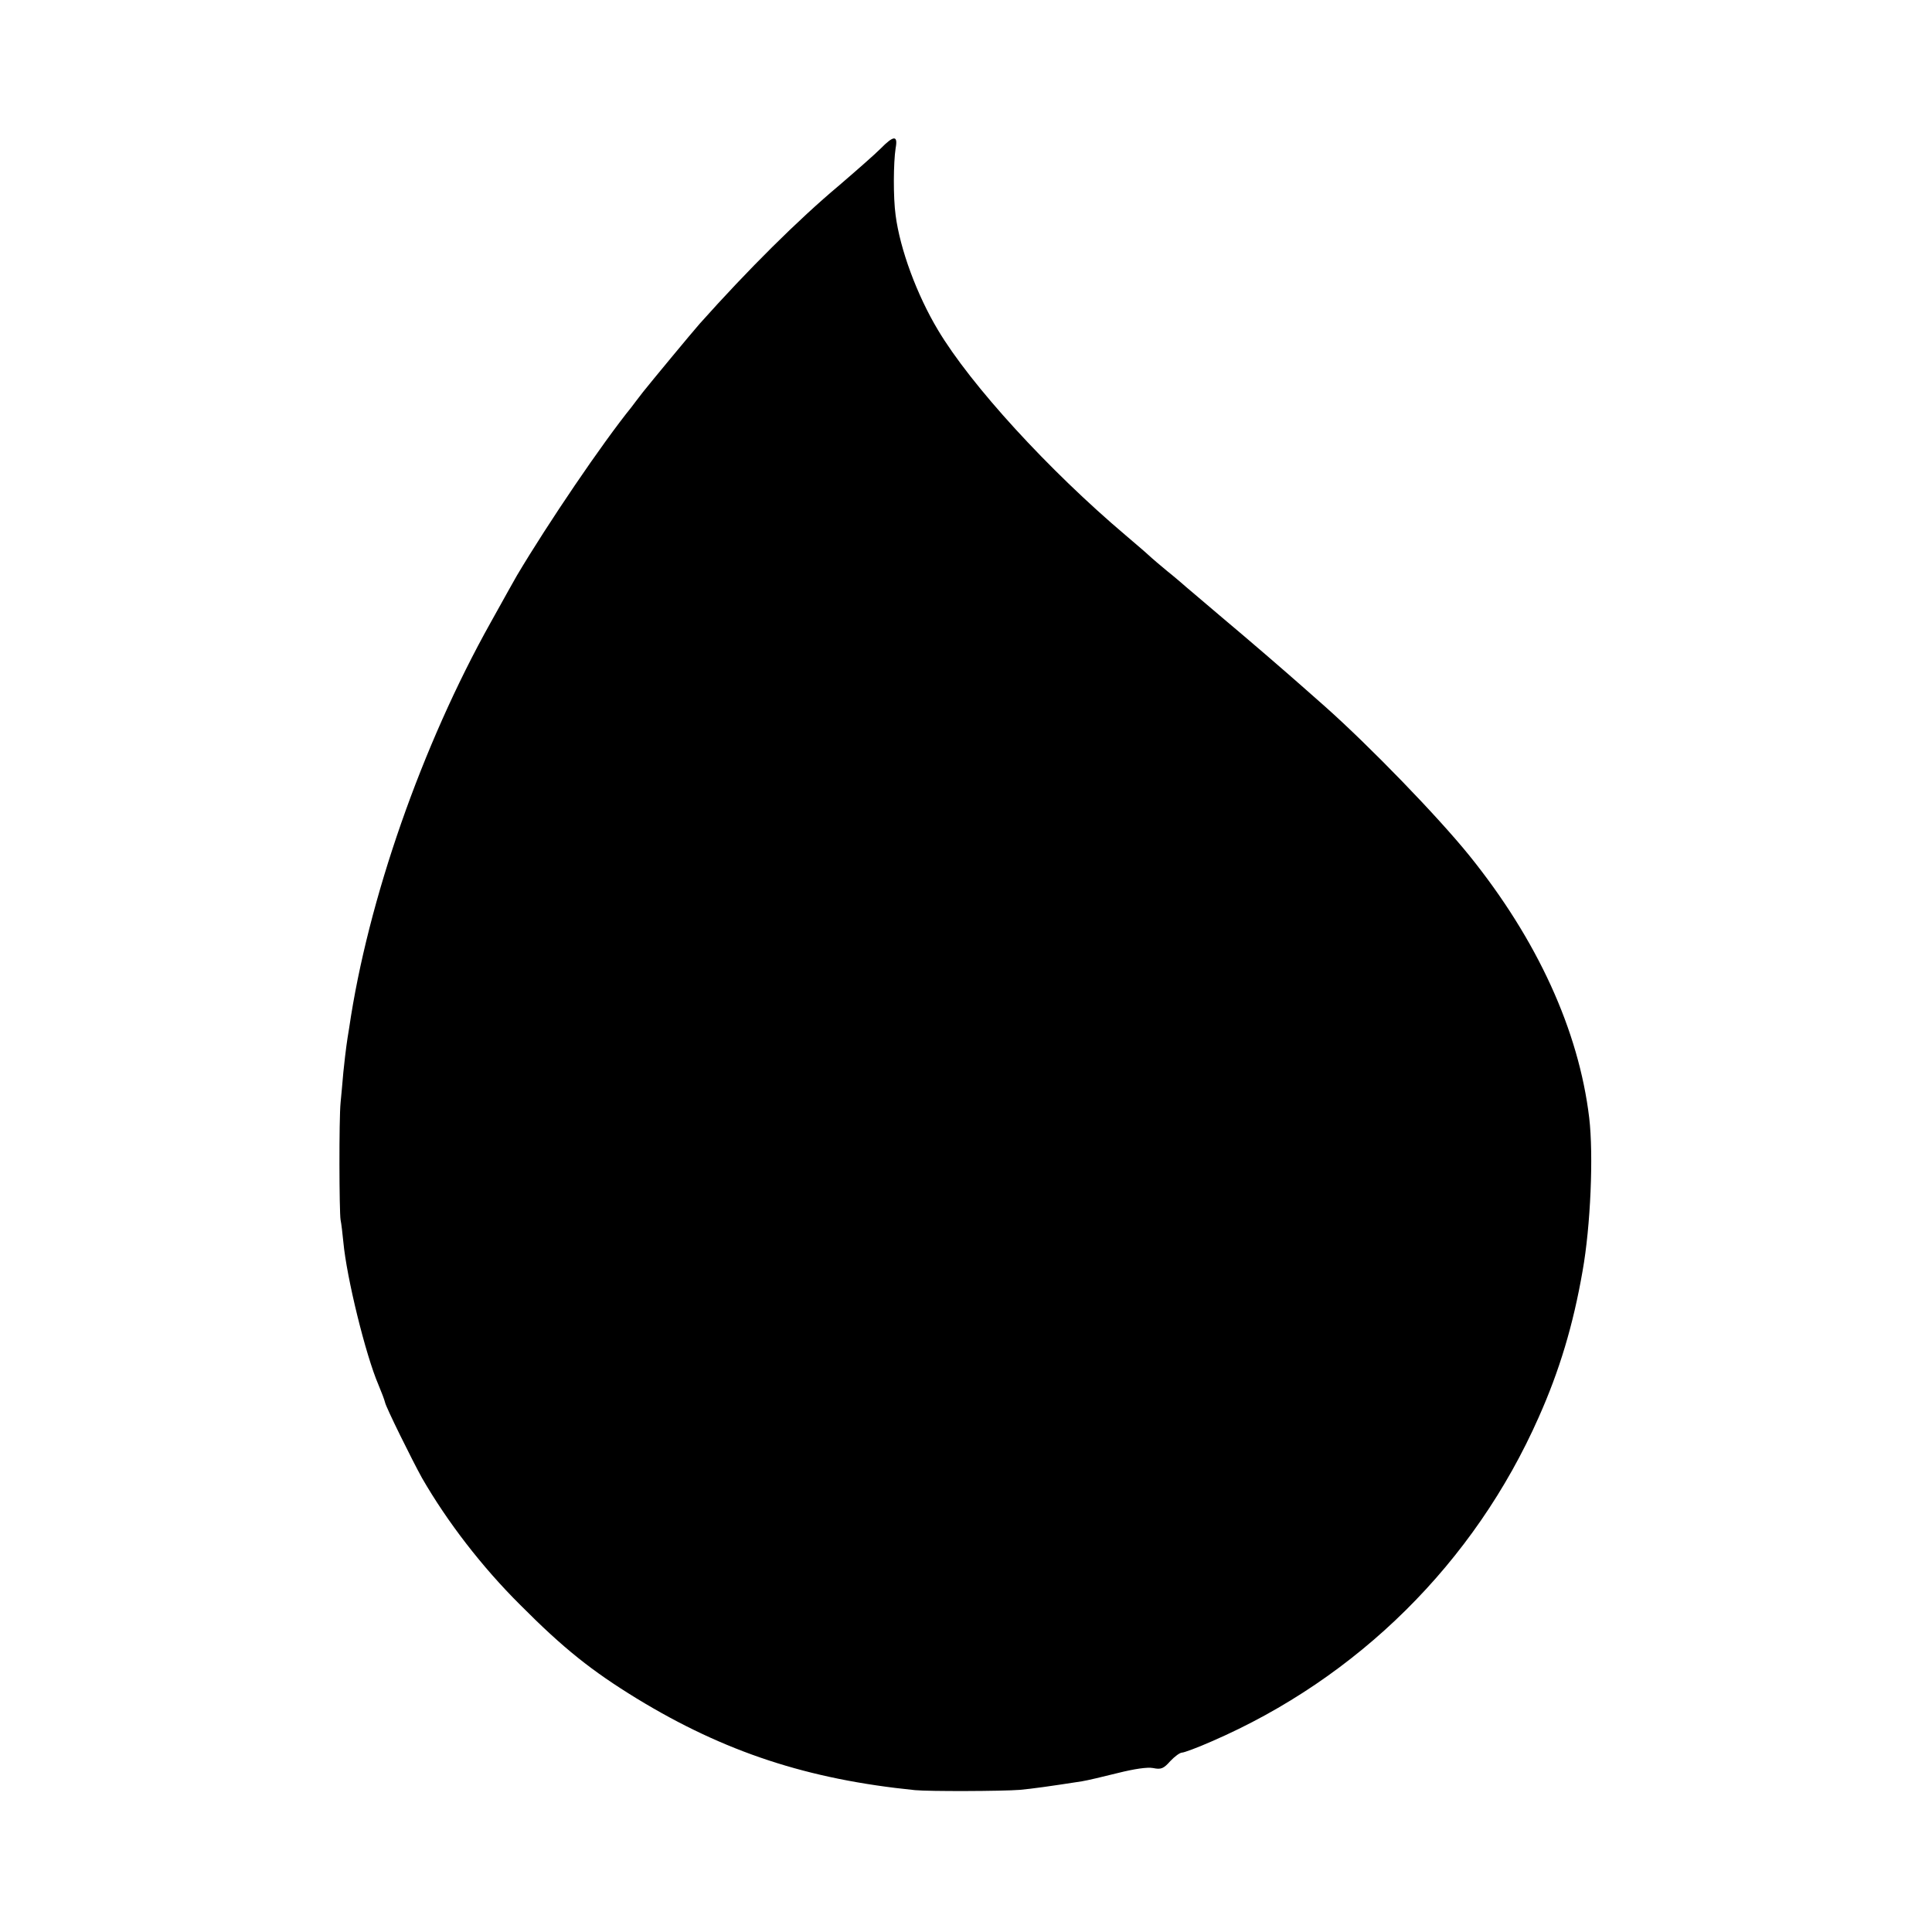
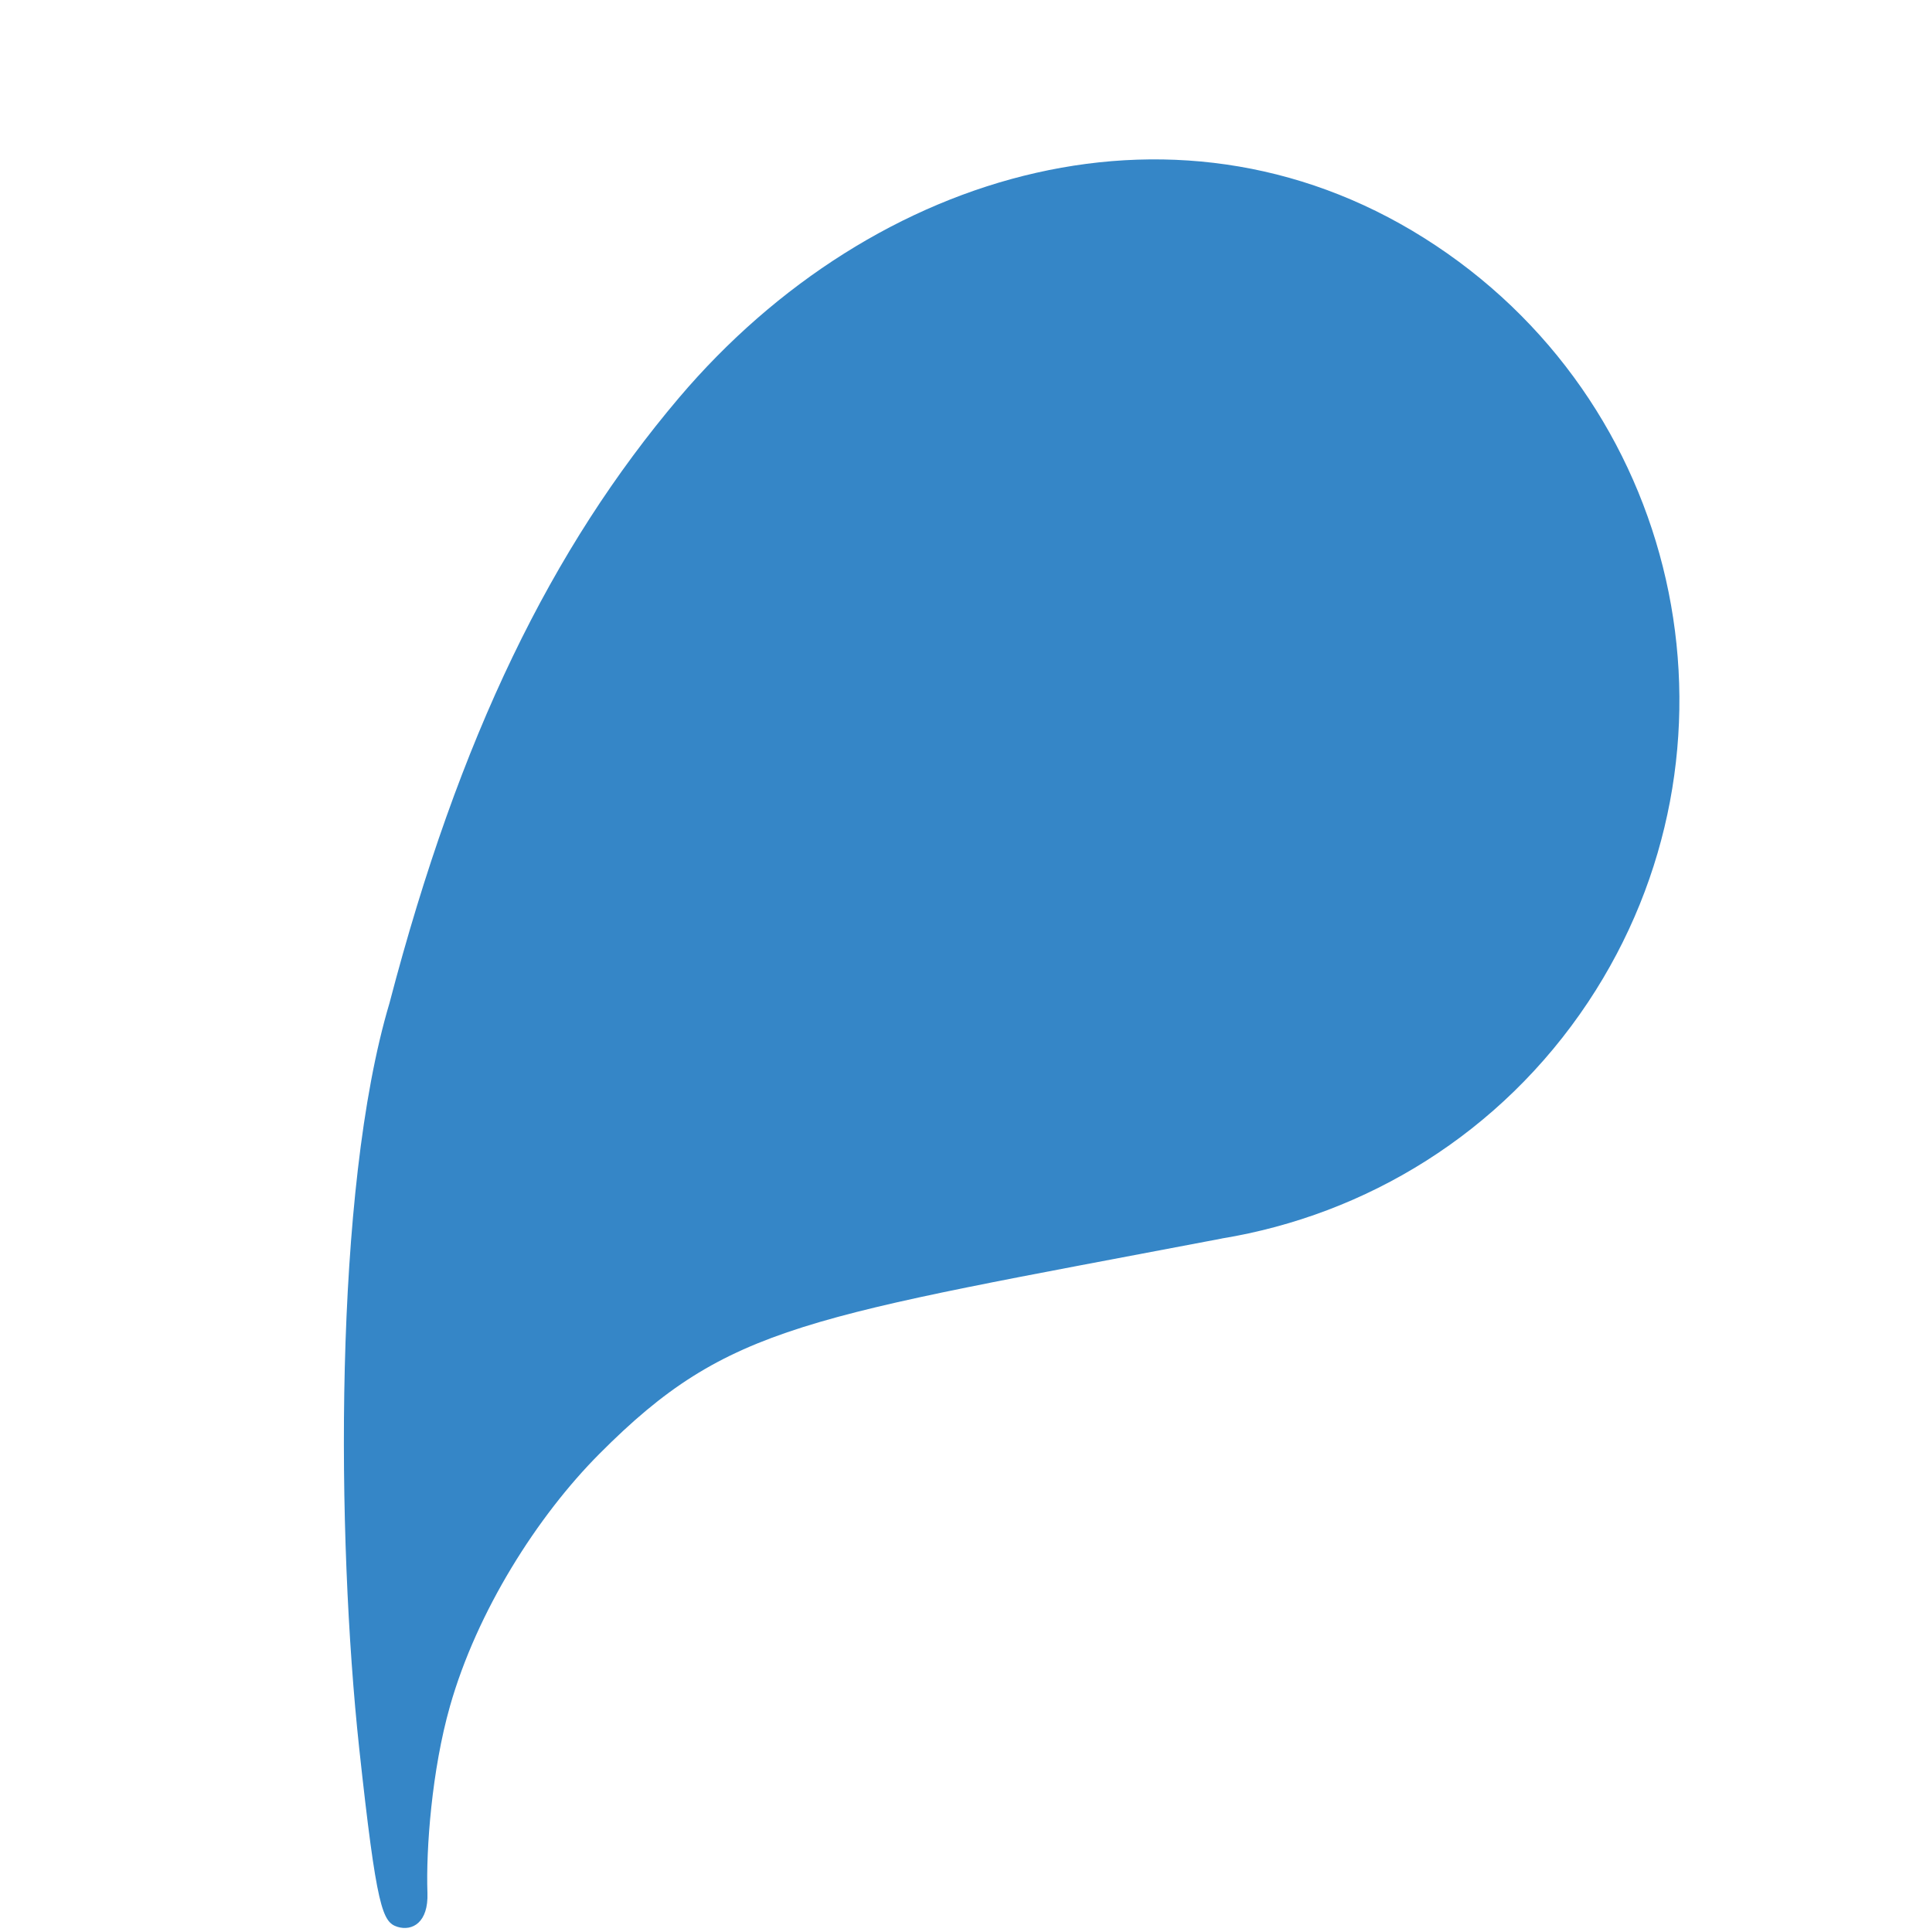
- <svg xmlns="http://www.w3.org/2000/svg" version="1.0" width="700pt" height="700pt" viewBox="0 0 700 700" preserveAspectRatio="xMidYMid meet">
-   <g transform="translate(0,700) scale(0.1,-0.1)" fill="#000000" stroke="none">
-     <path d="M3190 6461 c-20 -20 -87 -79 -150 -133 -149 -125 -329 -304 -505 -501 -29 -33 -174 -208 -205 -247 -19 -25 -38 -49 -42 -55 -106 -131 -302 -420 -415 -610 -6 -11 -20 -36 -31 -55 -11 -19 -39 -71 -64 -115 -249 -445 -445 -1005 -513 -1470 -4 -22 -8 -51 -10 -65 -2 -14 -7 -56 -11 -95 -3 -38 -8 -88 -10 -110 -6 -59 -5 -396 0 -425 3 -14 7 -50 10 -80 12 -130 81 -410 127 -517 11 -26 22 -55 24 -64 3 -17 99 -211 134 -274 91 -158 217 -322 356 -460 157 -158 259 -239 422 -339 318 -194 620 -293 1008 -332 52 -5 316 -4 380 1 44 4 109 13 225 31 19 3 78 17 130 30 60 15 107 22 128 18 29 -6 38 -2 62 25 16 17 35 31 43 31 7 0 56 18 108 41 528 229 951 647 1184 1174 75 168 125 334 159 530 29 162 40 420 24 555 -38 317 -188 645 -435 951 -115 142 -360 395 -522 539 -41 36 -79 70 -85 75 -68 60 -185 161 -291 250 -71 61 -135 114 -141 120 -6 5 -30 26 -54 45 -23 19 -55 46 -70 60 -15 14 -52 45 -81 70 -279 236 -562 545 -681 745 -76 127 -137 292 -153 415 -9 65 -8 190 0 243 9 48 -7 47 -55 -2z" />
-   </g>
+ <svg xmlns="http://www.w3.org/2000/svg" version="1.1" id="Ebene_1" x="0px" y="0px" width="479.54px" height="480.13px" viewBox="0 0 479.54 480.13" enable-background="new 0 0 479.54 480.13" xml:space="preserve">
+   <path fill="#3586C7" d="M168.7,98.863c48.46-57.158,125.65-79.35,188.033-37.855c62.382,41.458,79.323,125.645,37.866,188.039  c-21.724,32.654-55.153,52.854-91.053,58.742v0.014c-103.489,19.744-122.354,21.097-154.572,53.455  c-15.437,15.492-30.479,39.146-37.18,62.801c-4.492,15.788-5.968,35.434-5.587,46.362c0.264,7.354-3.744,9.554-7.432,8.435  c-3.737-1.192-5.183-4.315-9.528-44.433c-5.624-52.312-6.418-138.35,7.518-185.101C114.127,182.939,137.086,136.176,168.7,98.863" />
</svg>
